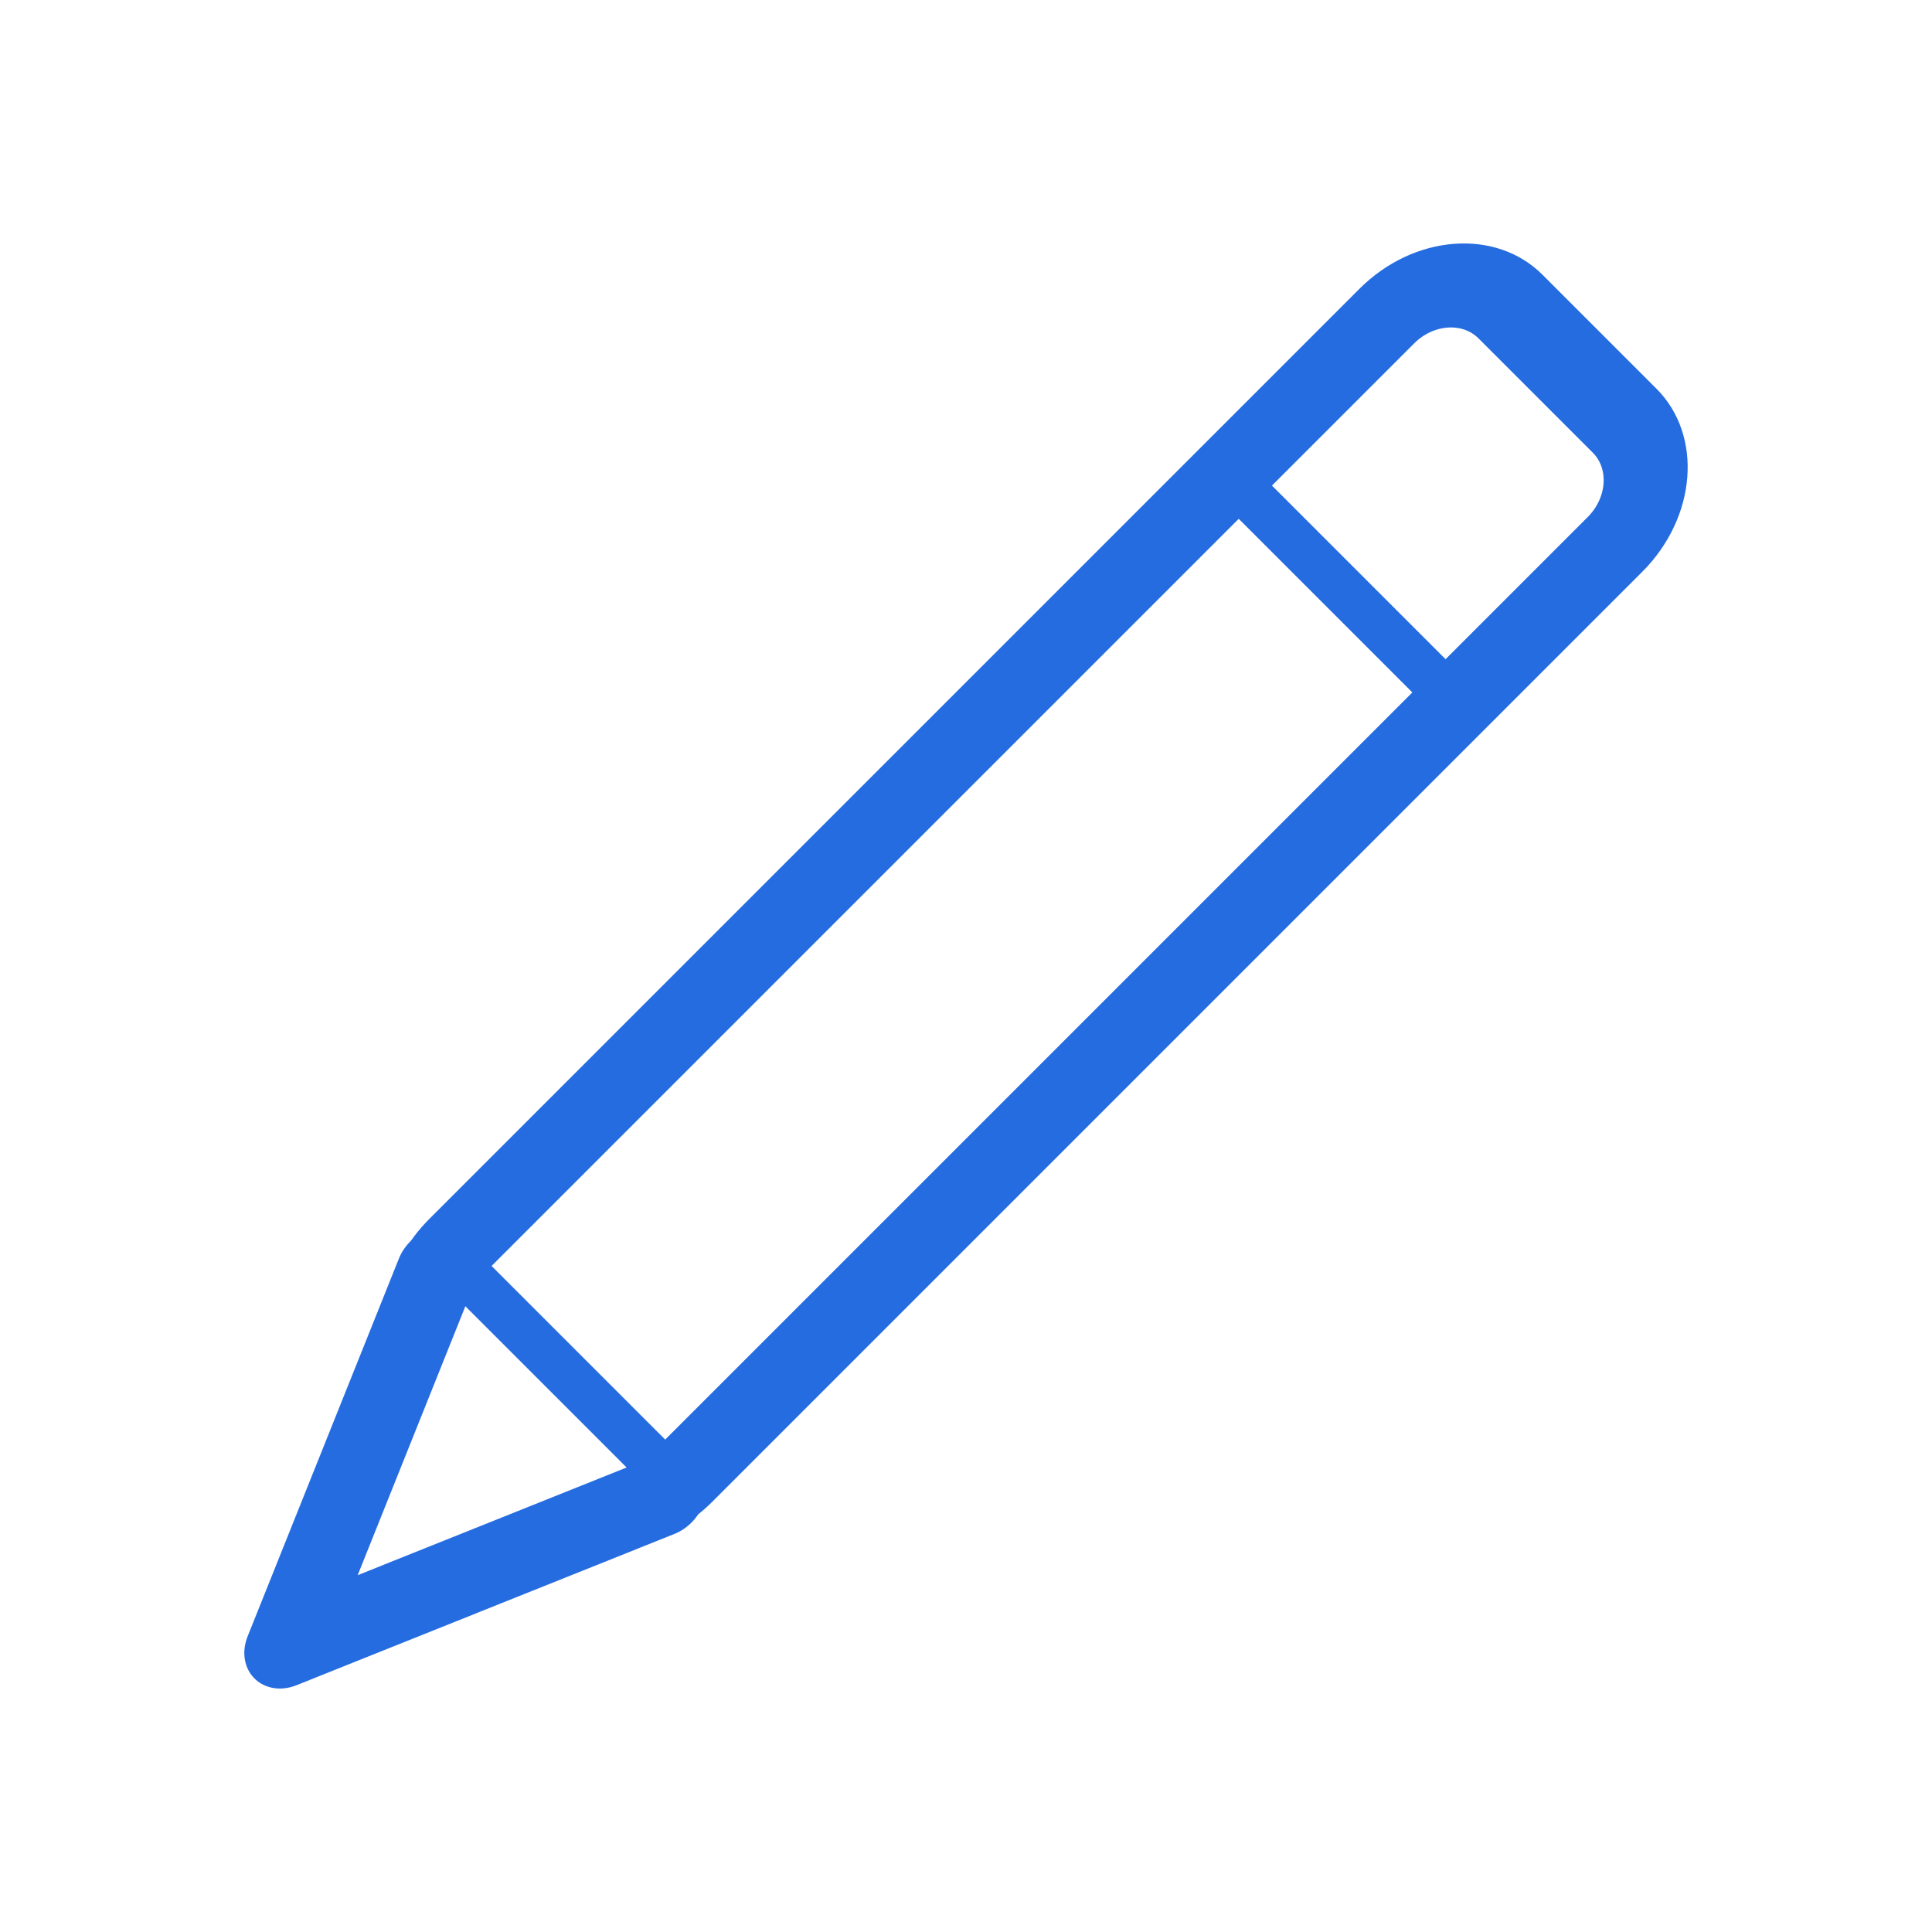
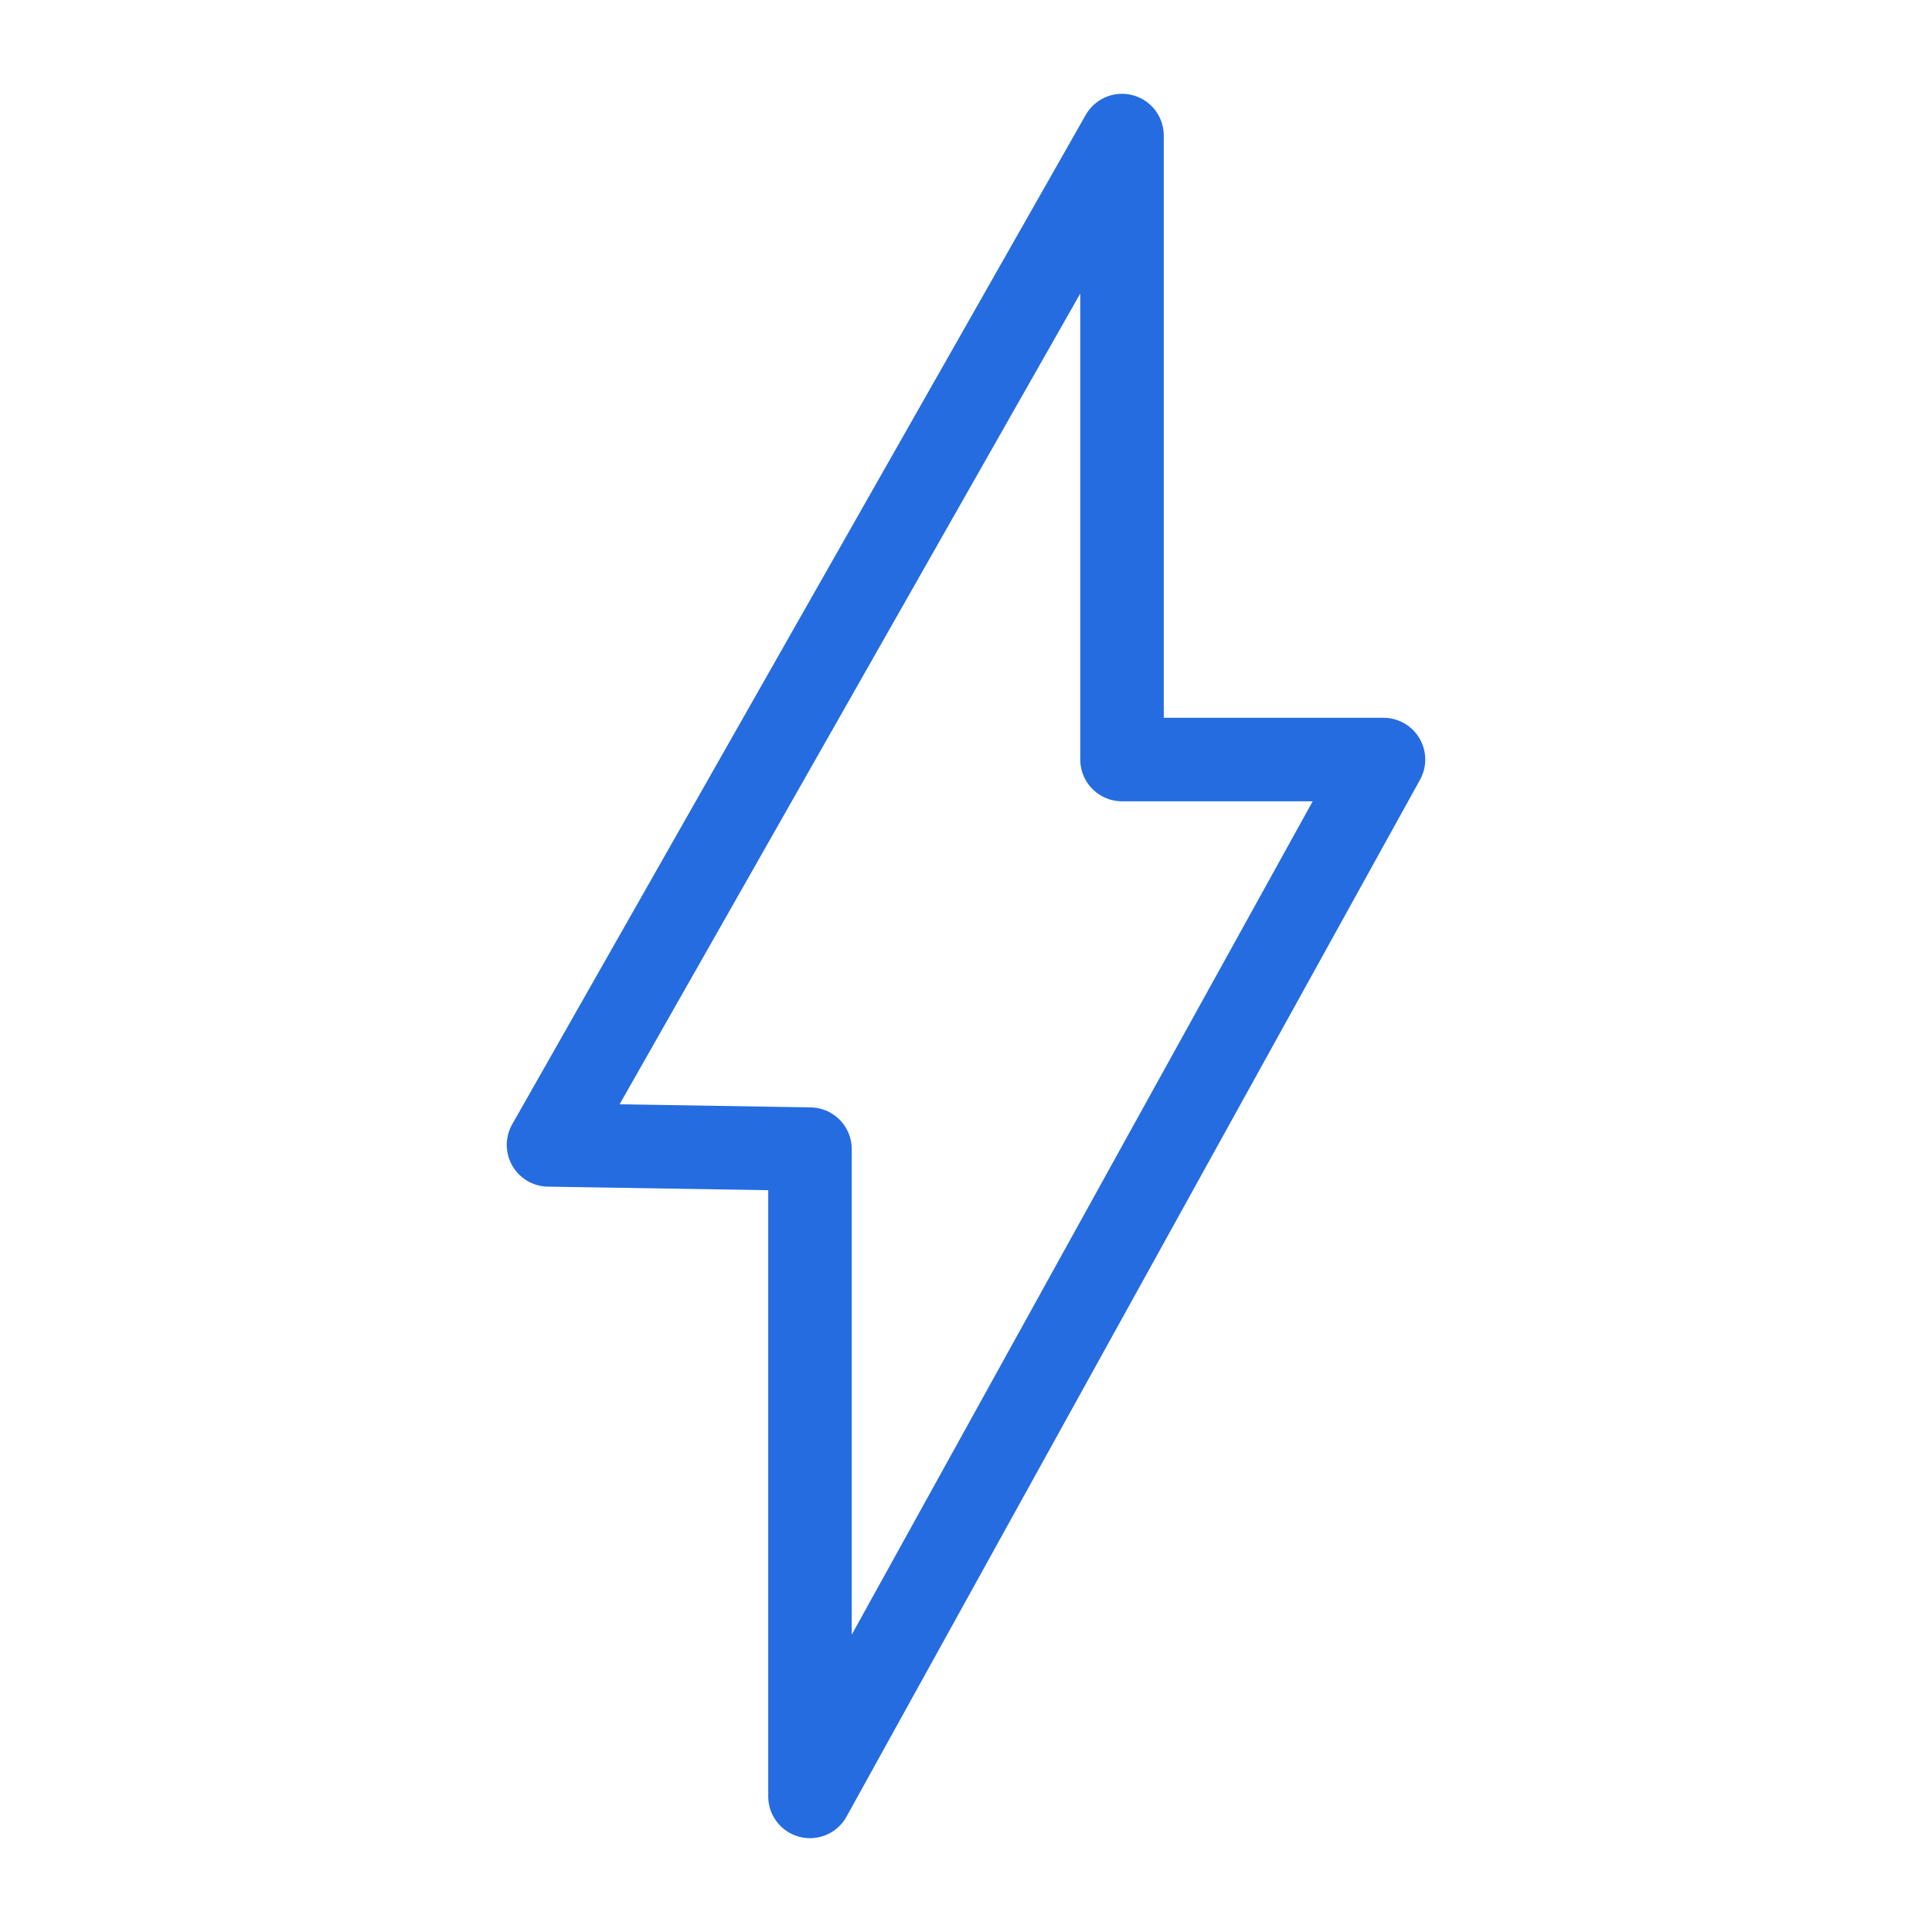
<svg xmlns="http://www.w3.org/2000/svg" width="100%" height="100%" viewBox="0 0 48 48" version="1.1" xml:space="preserve" style="fill-rule:evenodd;clip-rule:evenodd;stroke-linecap:round;stroke-linejoin:round;stroke-miterlimit:1.5;">
-   <g transform="matrix(-0.825684,0.825684,-0.707107,-0.707107,49.546,12.9878)">
-     <path d="M34.643,6.381L34.643,6.282L42.602,10.262L34.643,14.241L34.643,14.204C34.447,14.268 34.238,14.302 34.02,14.302L6.03,14.302C4.924,14.302 4.025,13.404 4.025,12.297L4.025,8.287C4.025,7.181 4.924,6.282 6.03,6.282L34.02,6.282C34.238,6.282 34.447,6.317 34.643,6.381Z" style="fill:none;stroke:rgb(37,108,225);stroke-width:1.92px;" />
-     <g transform="matrix(0.585565,0,0,2.04948,4.27178,-7.09292)">
-       <rect x="10.307" y="6.526" width="1.708" height="3.903" style="fill:rgb(37,108,225);" />
-     </g>
-     <g transform="matrix(0.585565,0,0,2.04948,27.7534,-7.09292)">
-       <rect x="10.307" y="6.526" width="1.708" height="3.903" style="fill:rgb(37,108,225);" />
-     </g>
+   <g transform="matrix(1.86892,0,0,1.86892,-20.3981,-17.9473)">
+     <path d="M18.206,24.823L25.83,11.405L25.83,19.7L29.306,19.7L21.682,33.484L21.682,24.879L18.206,24.823Z" style="fill:none;stroke:rgb(37,108,225);stroke-width:1.11px;" />
  </g>
</svg>
